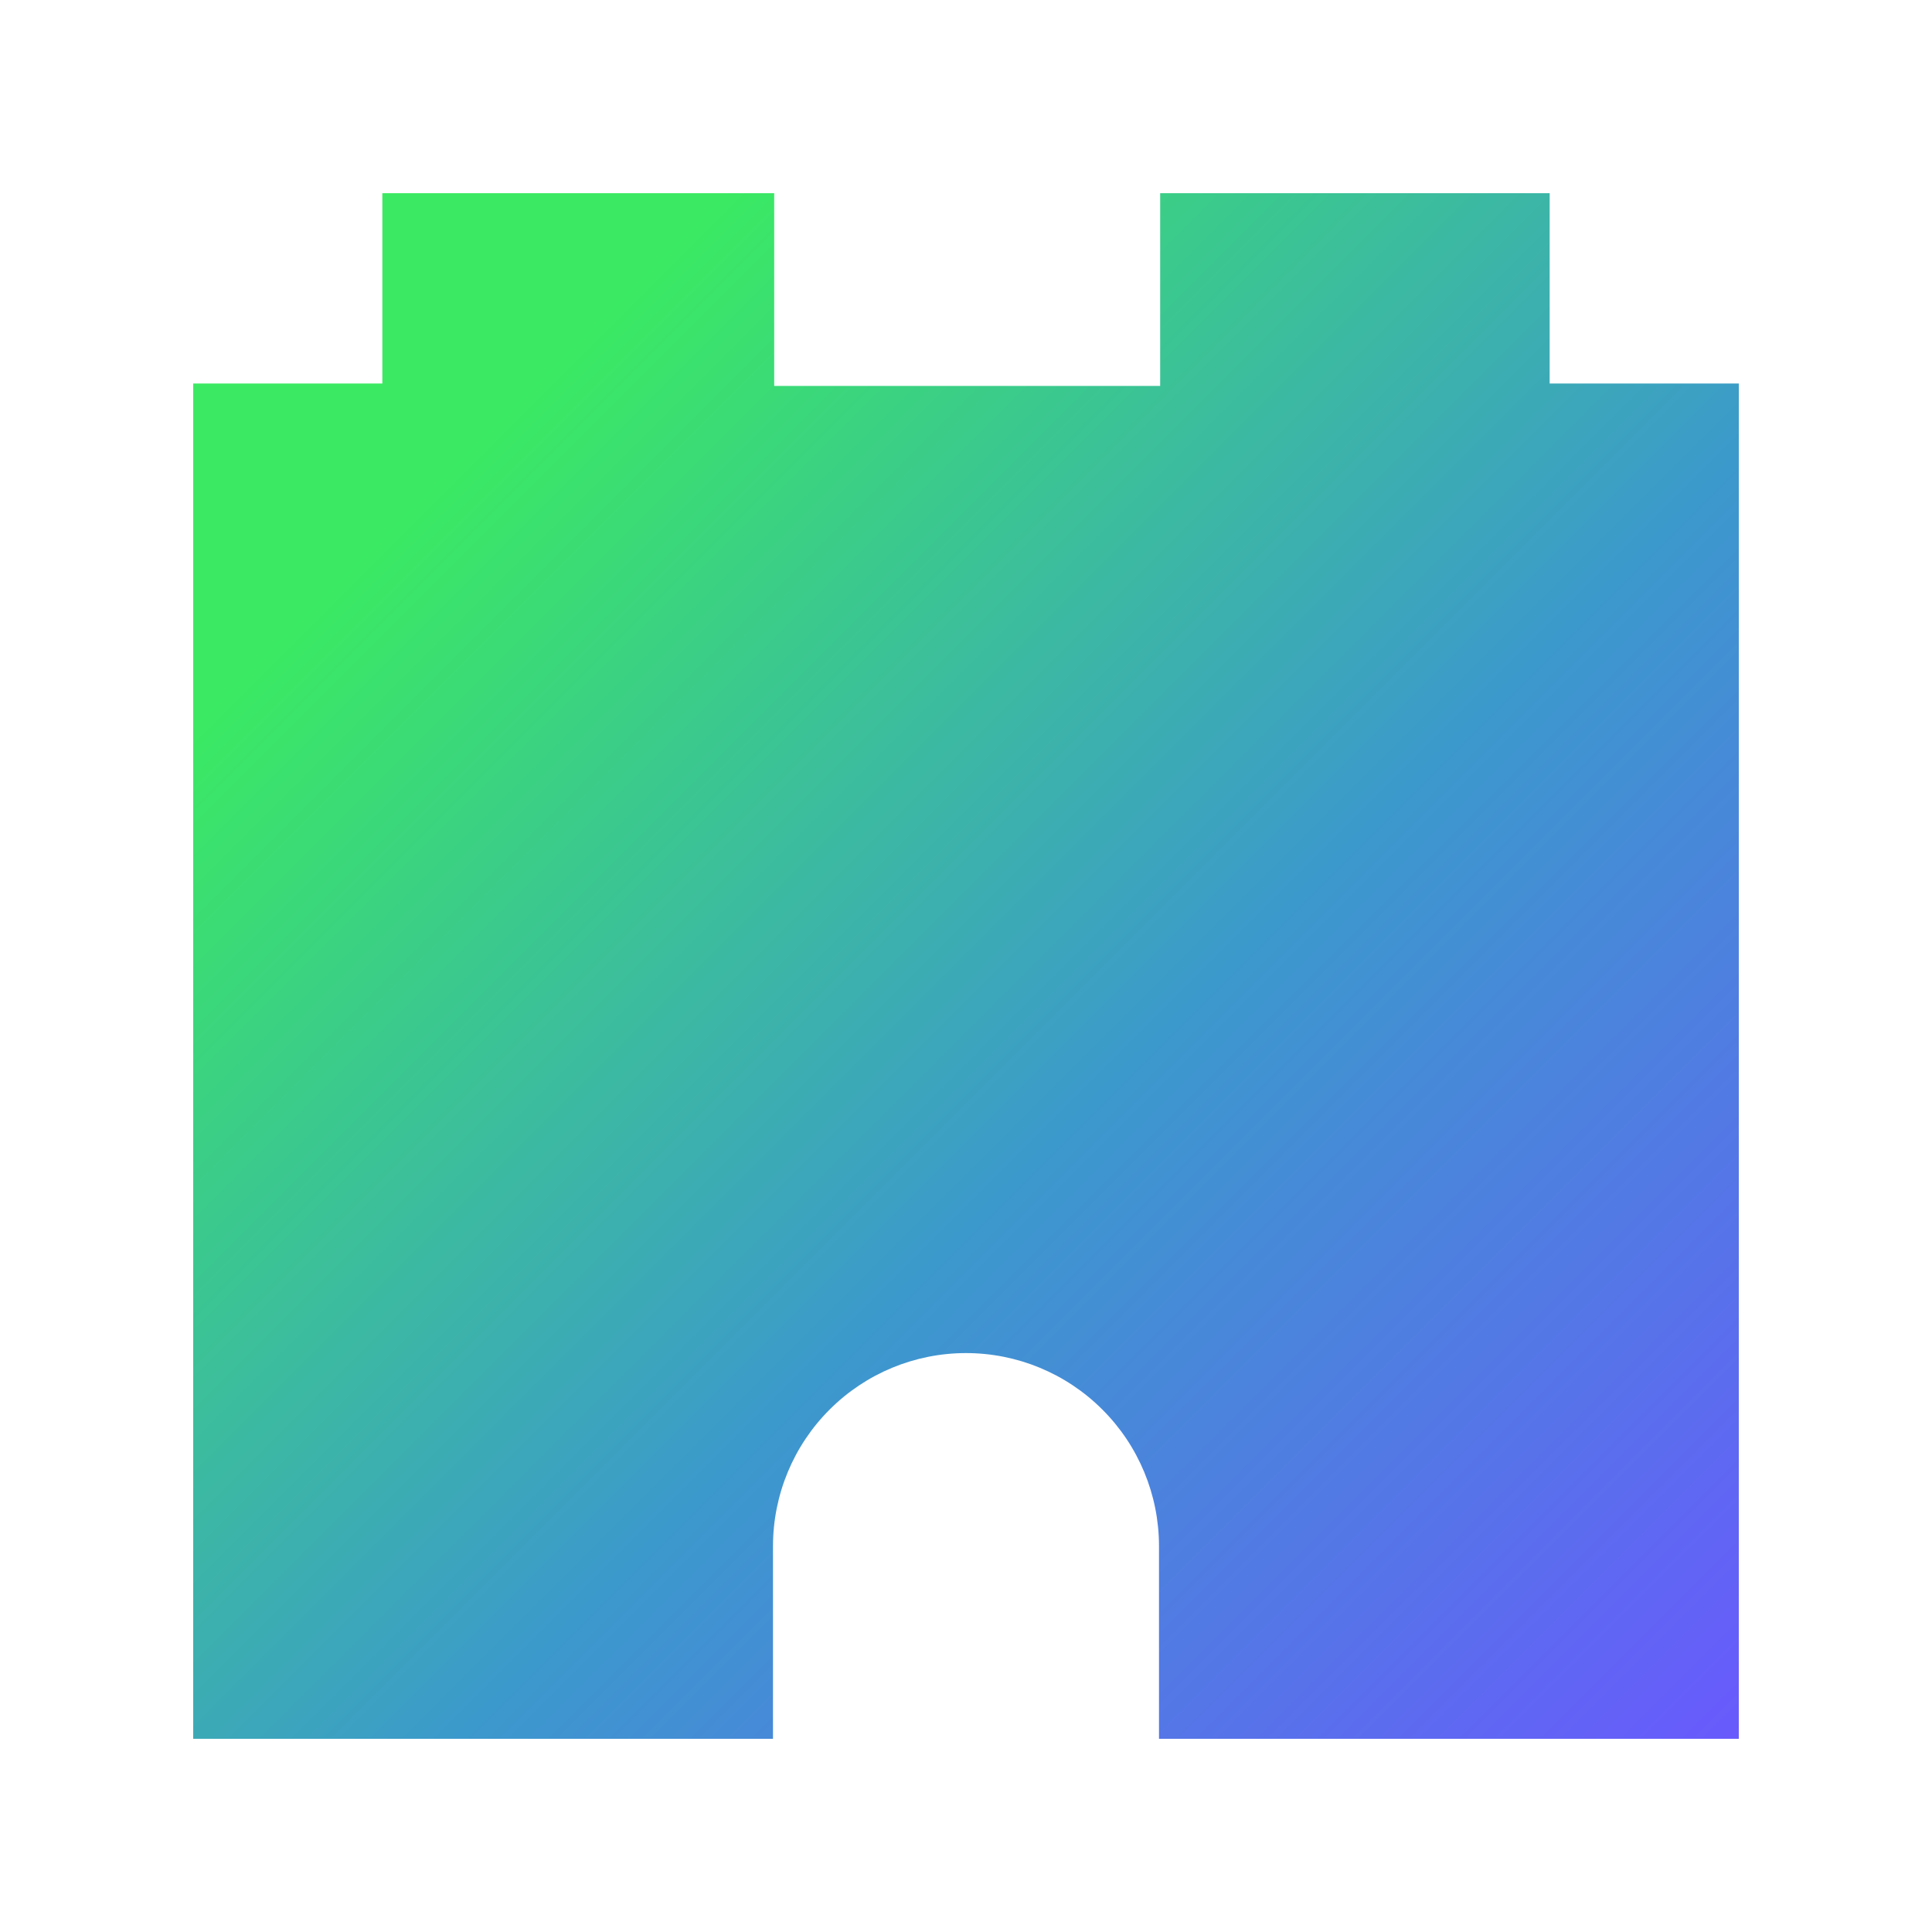
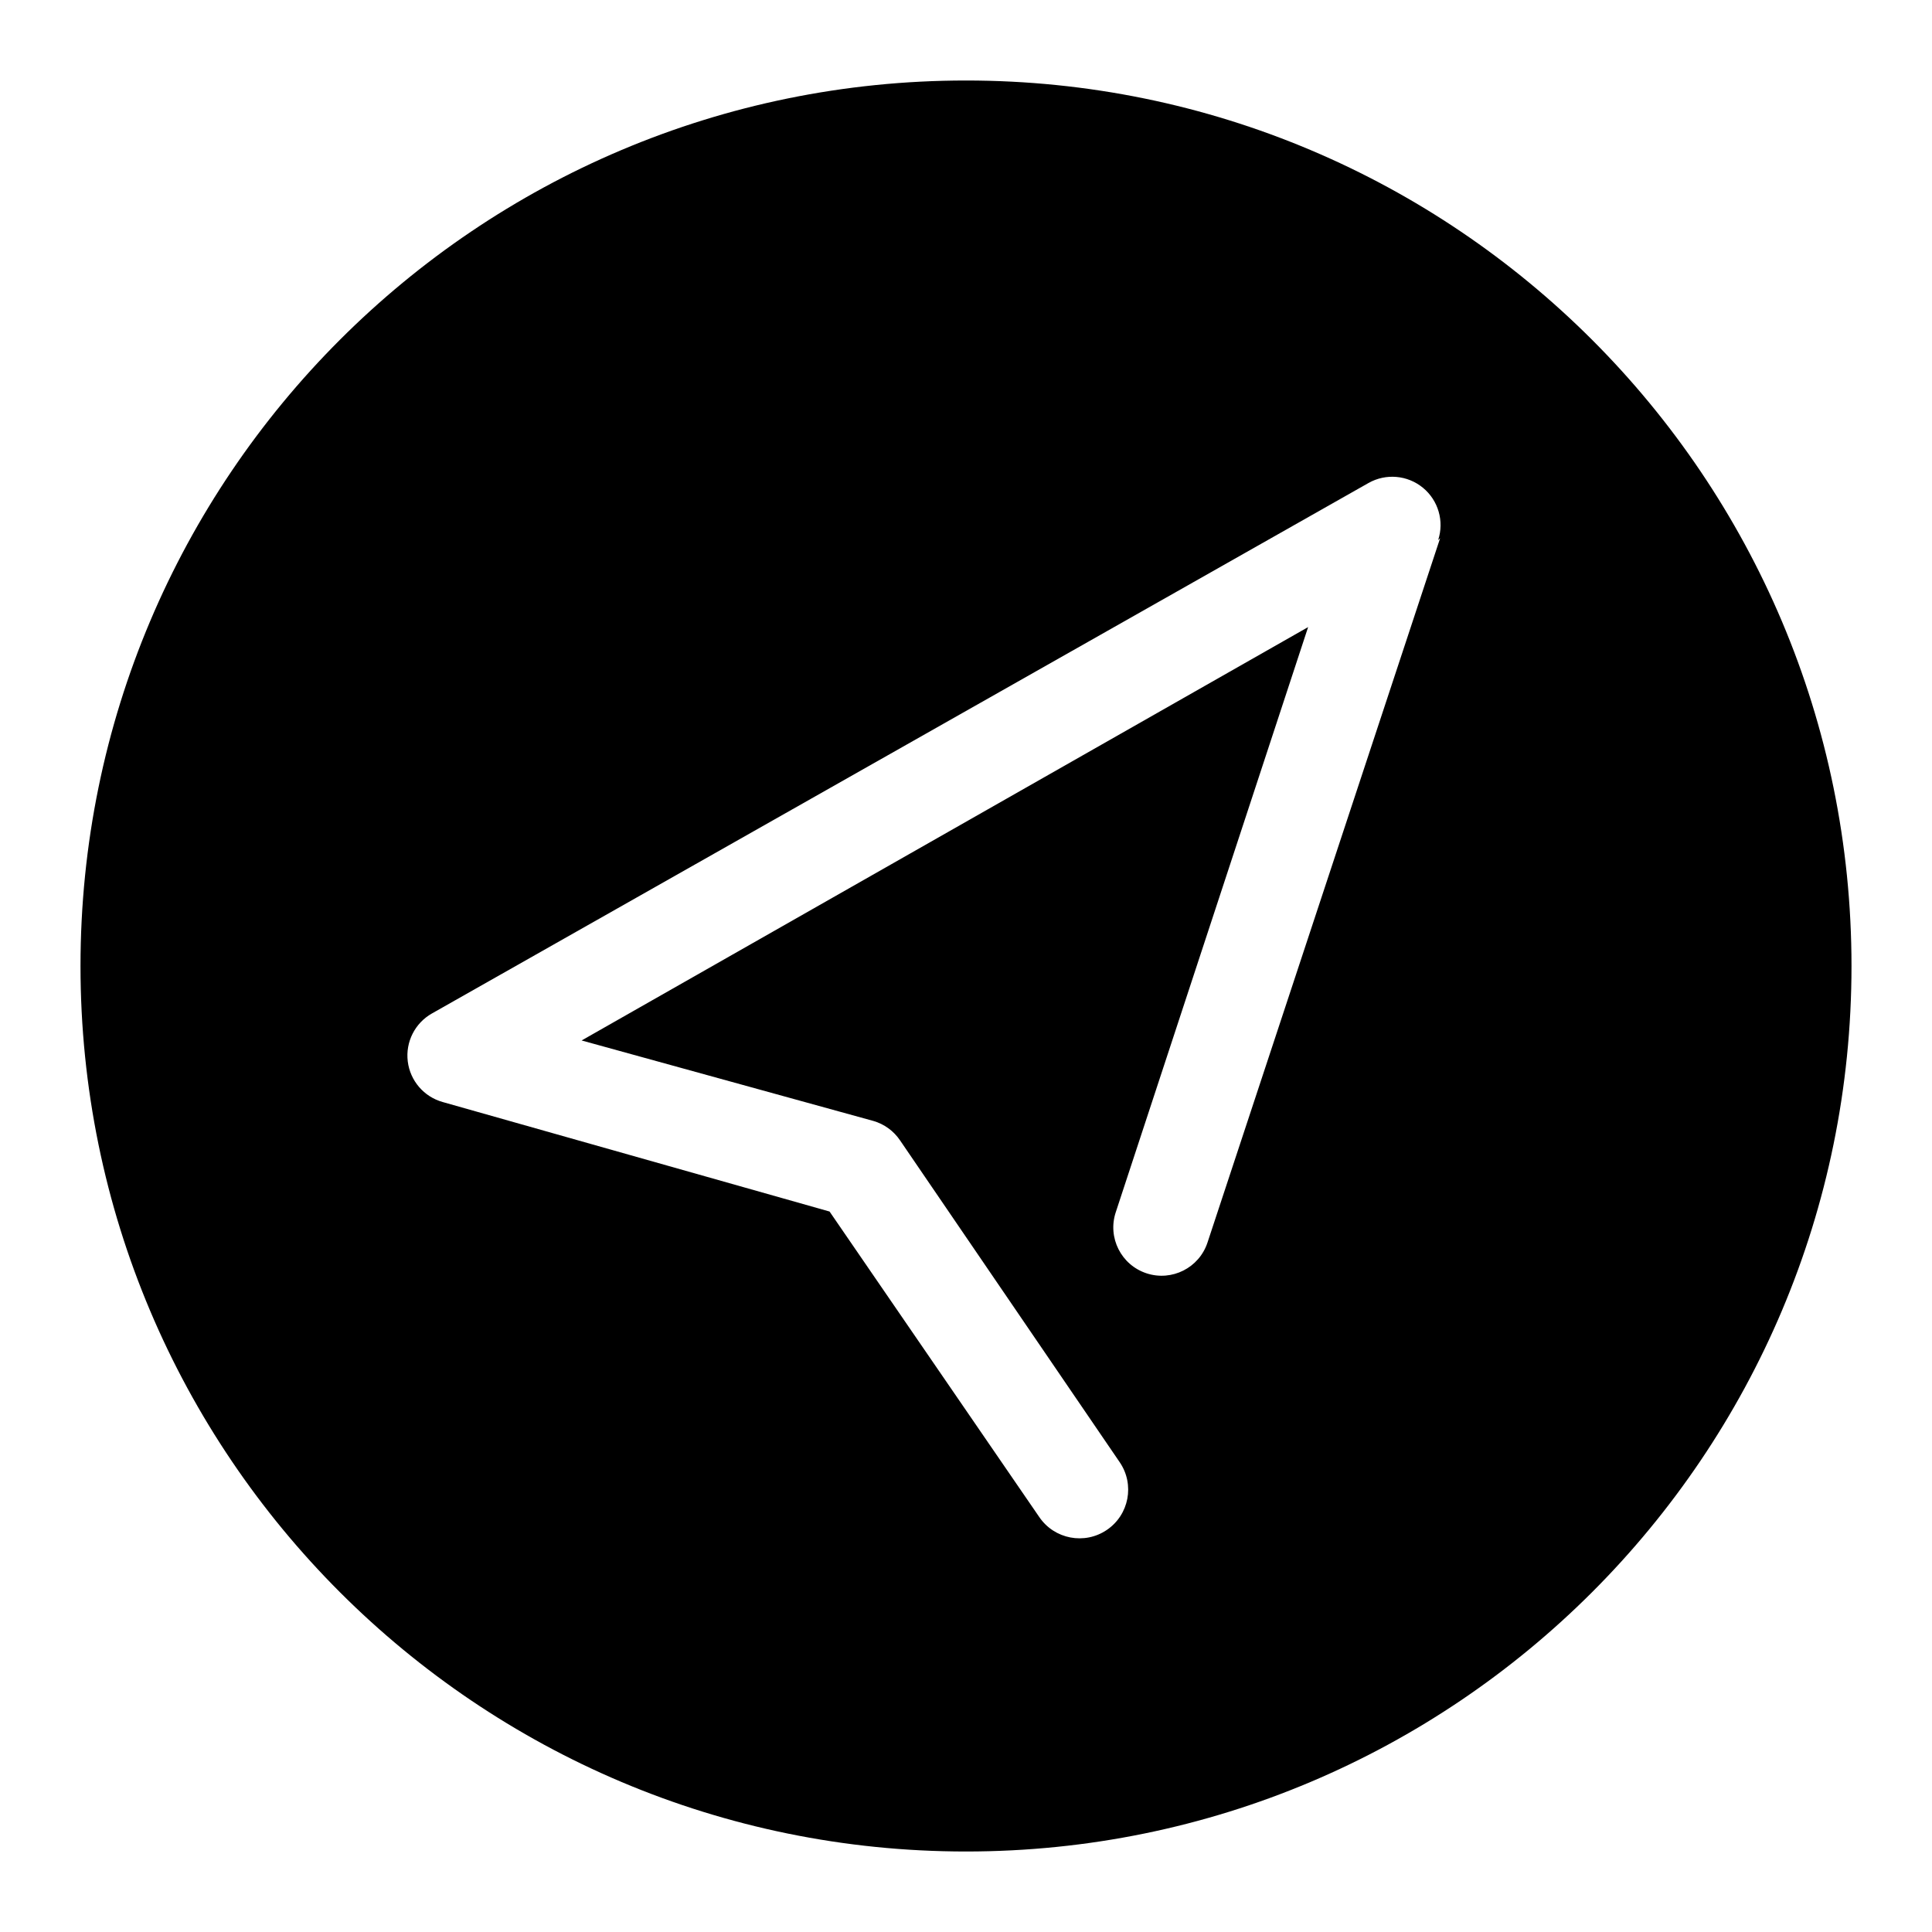
- <svg xmlns="http://www.w3.org/2000/svg" width="40" height="40" viewBox="0 0 40 40" fill="none">
-   <path d="M32.084 7.94V4H24.02V7.99H16.029V4H7.916V7.94H4V36H16.004V32.005C16.006 30.946 16.427 29.931 17.177 29.183C17.926 28.434 18.941 28.014 20 28.014C21.059 28.014 22.074 28.434 22.823 29.183C23.573 29.931 23.994 30.946 23.996 32.005V36H36V7.94H32.084Z" fill="url(#paint0_linear)" />
+ <svg xmlns="http://www.w3.org/2000/svg" t="1658573925718" class="icon" viewBox="0 0 1024 1024" version="1.1" p-id="1194" width="40" height="40">
  <defs>
-     <linearGradient id="paint0_linear" x1="2.942" y1="4.9" x2="37.777" y2="39.734" gradientUnits="userSpaceOnUse">
-       <stop offset="0.159" stop-color="#3BEA62" />
-       <stop offset="0.54" stop-color="#3C99CC" />
-       <stop offset="0.937" stop-color="#6B57FF" />
-     </linearGradient>
+     <style type="text/css" />
  </defs>
+   <path d="M512 42.667A469.333 469.333 0 1 0 981.333 512 469.333 469.333 0 0 0 512 42.667z m251.307 242.56L640 658.56a25.6 25.6 0 0 1-48.64-16l101.973-310.187-385.066 219.094 154.666 42.666a25.6 25.6 0 0 1 14.08 10.24l116.48 170.667a25.6 25.6 0 1 1-42.666 29.013L439.68 642.133l-205.013-58.026a25.6 25.6 0 0 1-5.76-46.934L725.333 256a25.6 25.6 0 0 1 36.907 30.293z" />
</svg>
